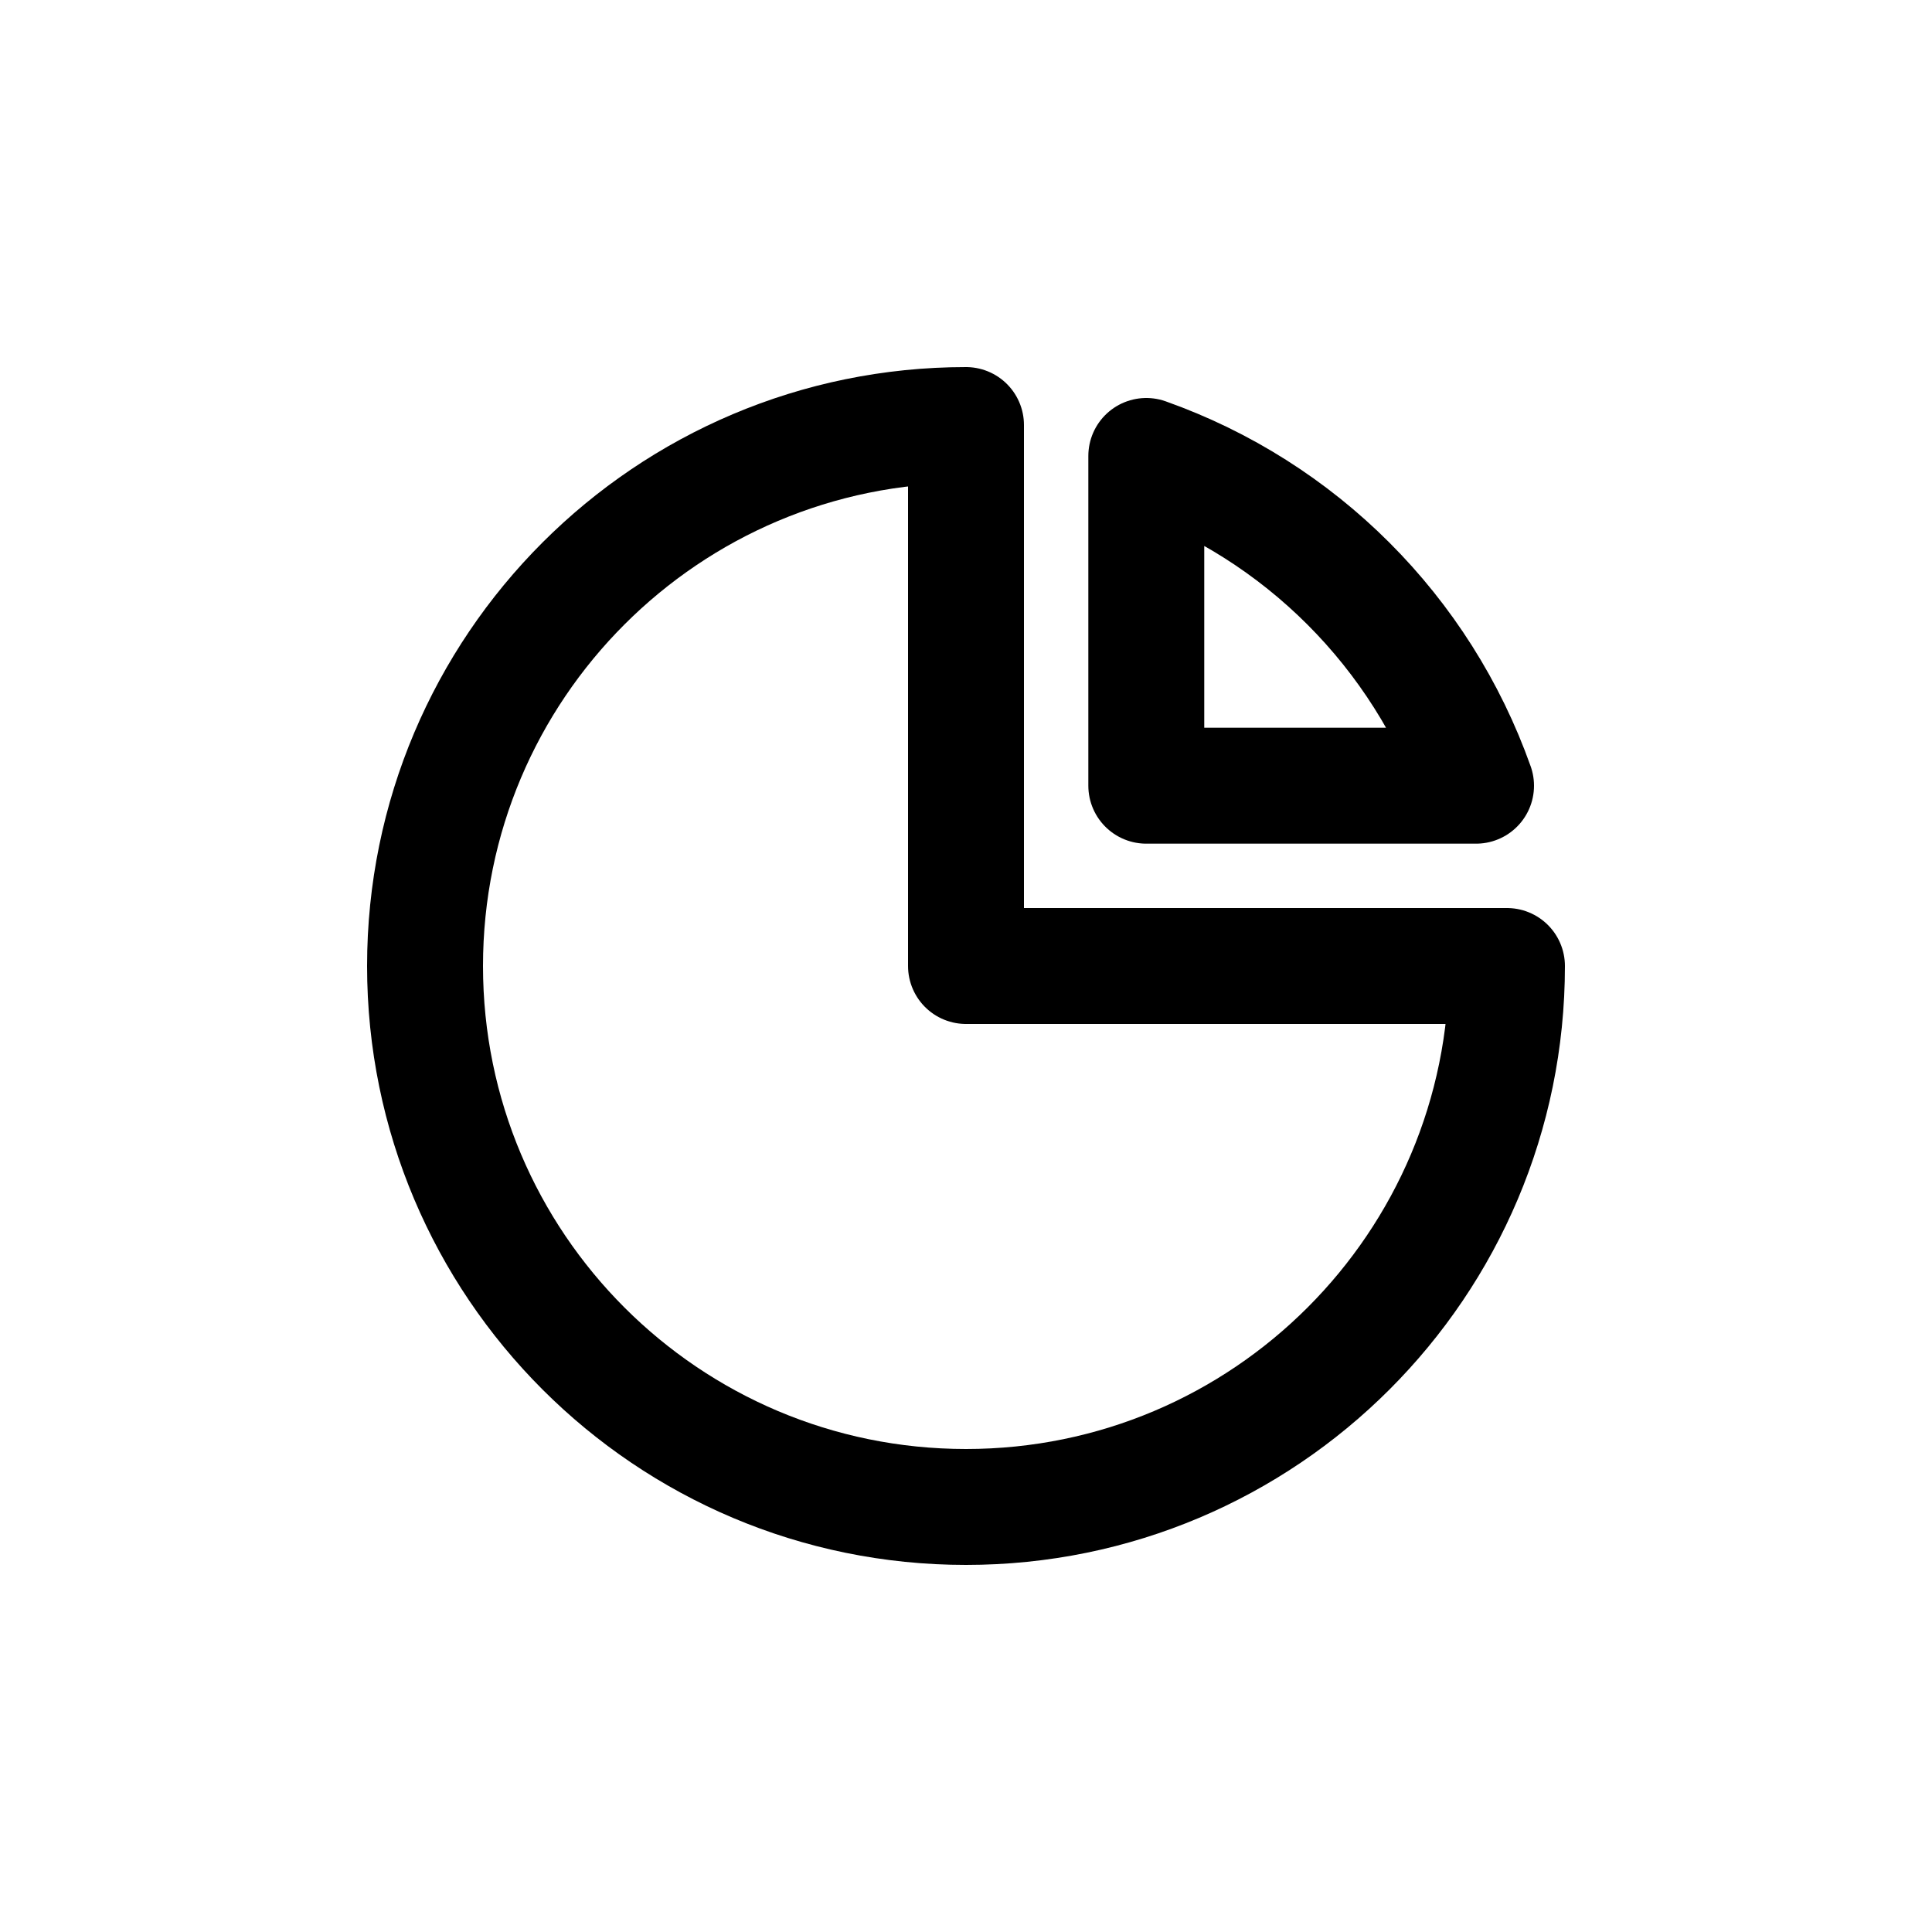
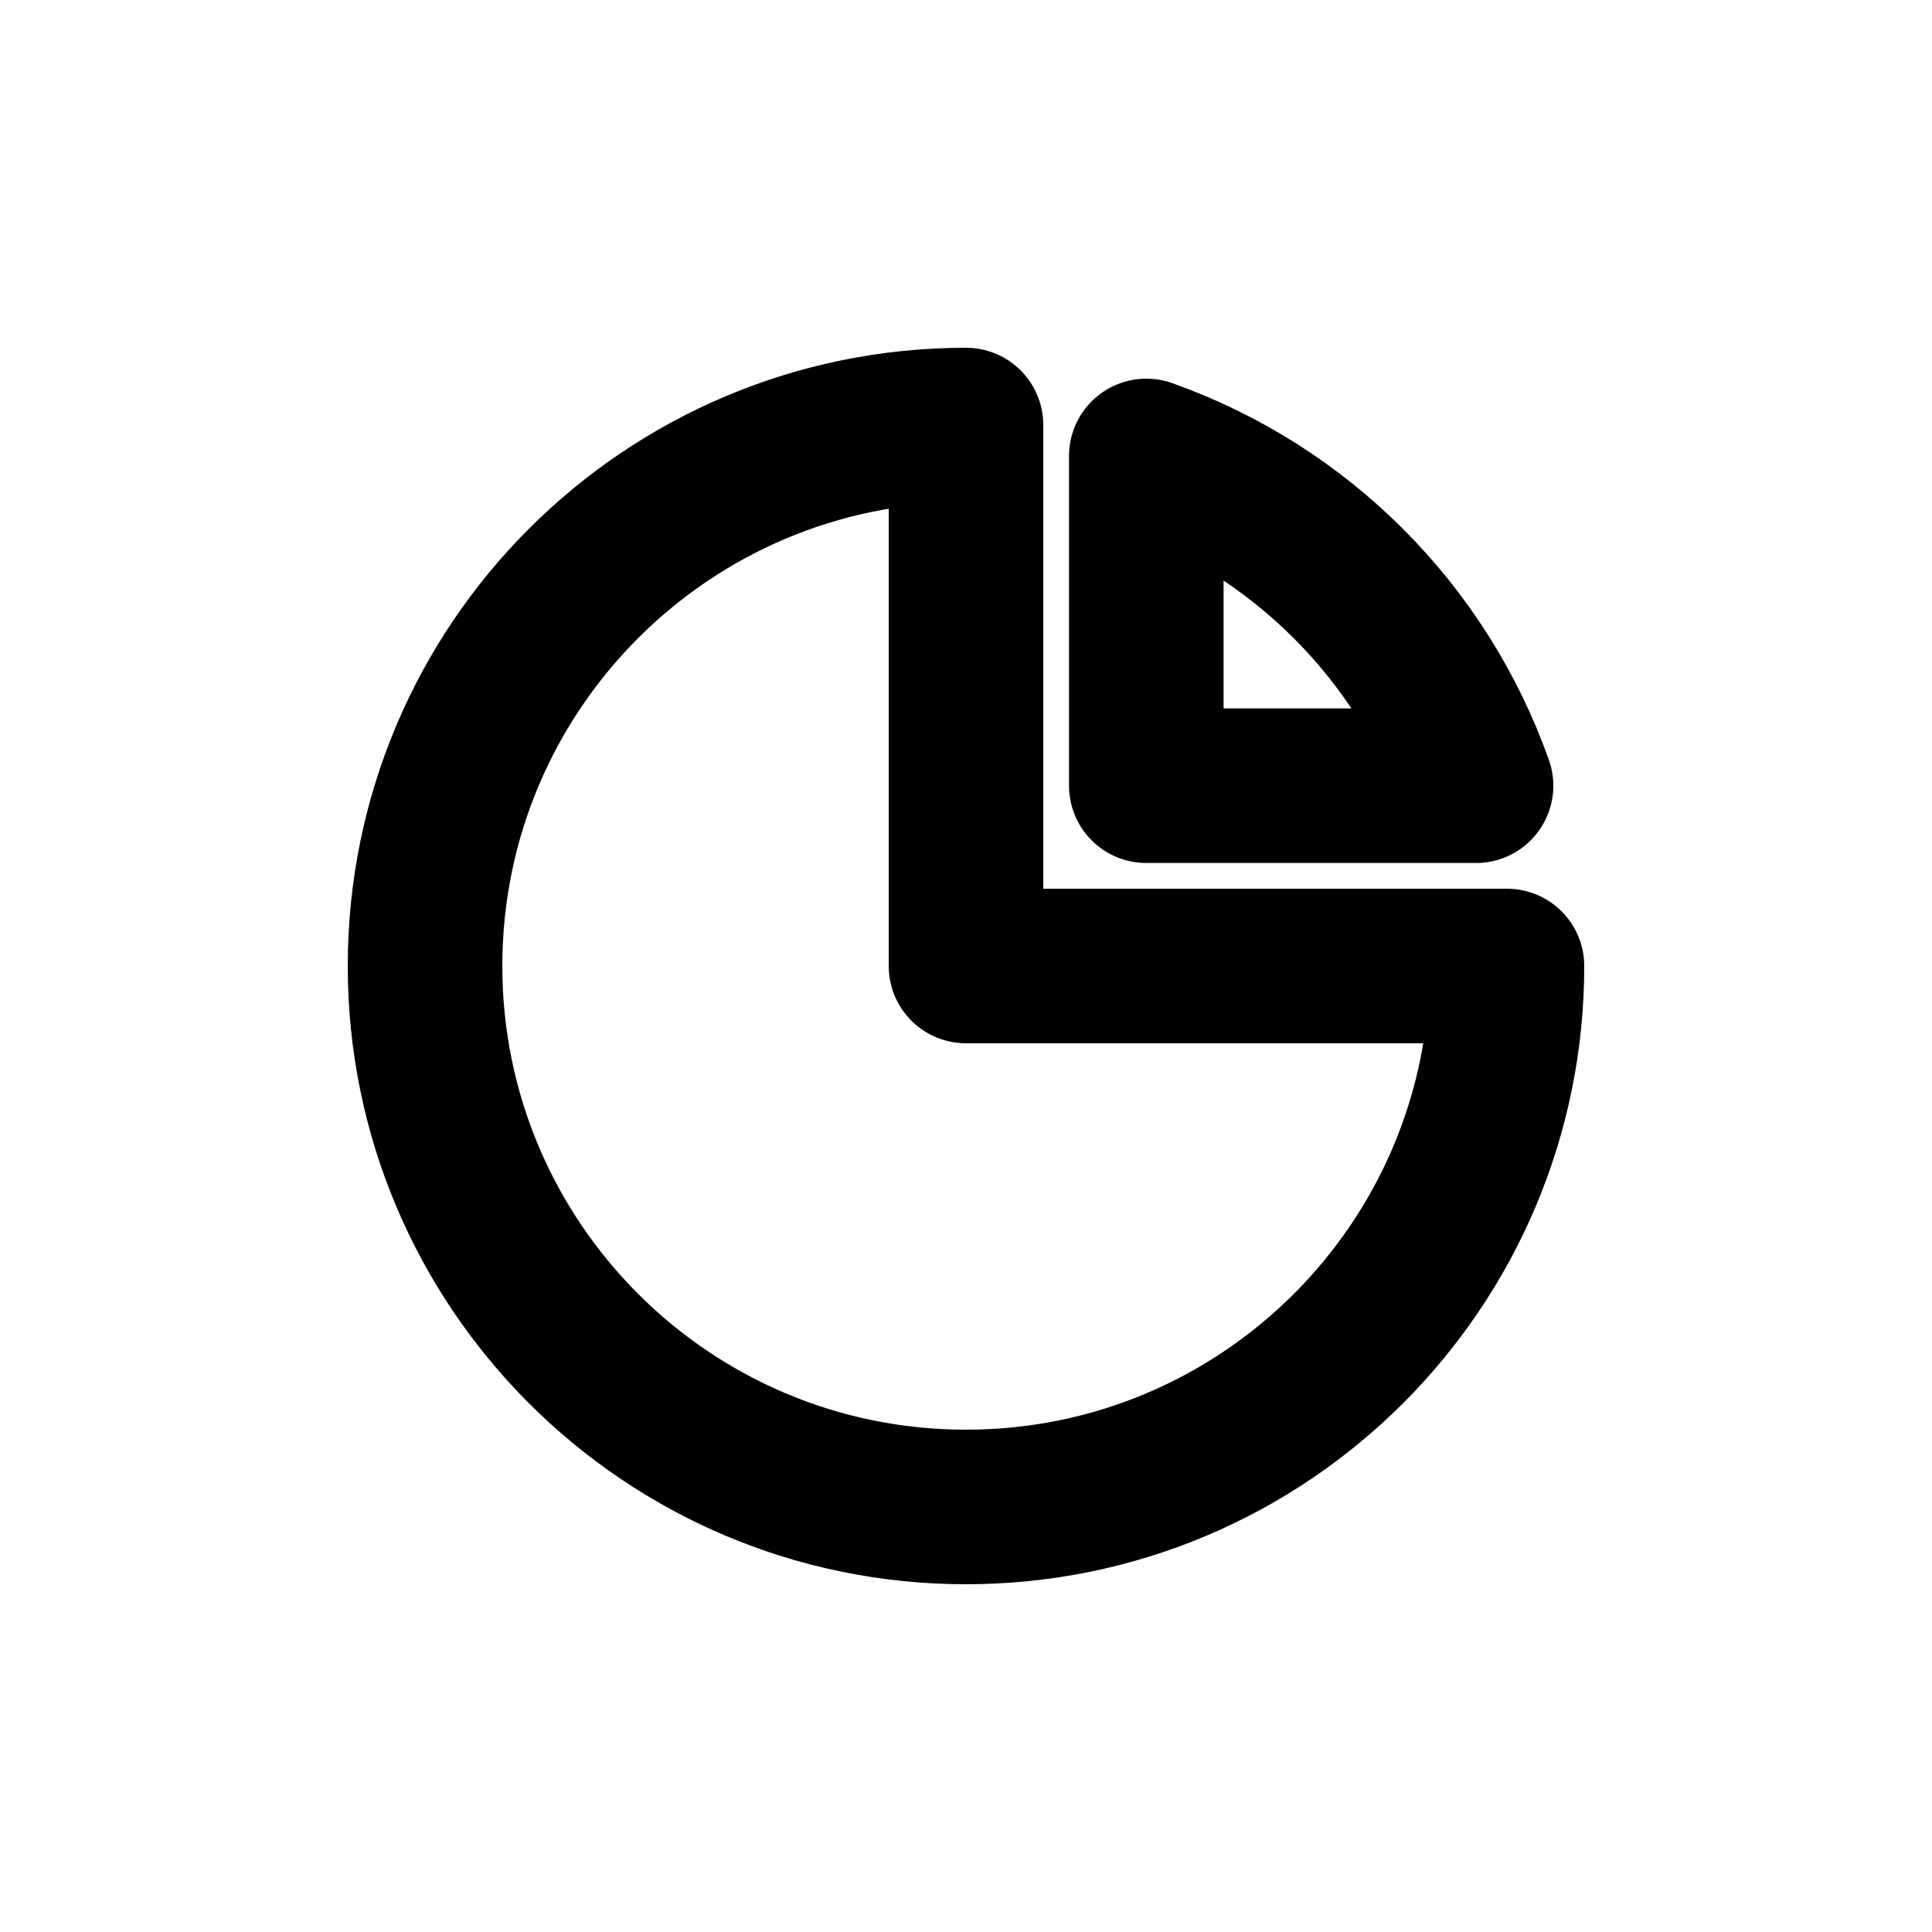
<svg xmlns="http://www.w3.org/2000/svg" width="800px" height="800px" viewBox="0 -0.5 25 25" fill="none">
-   <path fill-rule="evenodd" clip-rule="evenodd" d="M12.5 19C16.366 19 19.5 15.866 19.5 12H12.5V5C8.634 5 5.5 8.134 5.5 12C5.5 15.866 8.634 19 12.5 19Z" stroke="#000000" stroke-width="1.5" stroke-linecap="round" stroke-linejoin="round" />
-   <path fill-rule="evenodd" clip-rule="evenodd" d="M14.833 9.667V5.4C16.825 6.107 18.393 7.675 19.1 9.667H14.833Z" stroke="#000000" stroke-width="1.5" stroke-linecap="round" stroke-linejoin="round" />
+   <style>
+     path {
+          /* Example fill color */
+         stroke: currentColor; /* Use the current color for stroke */
+         stroke-width: 2; /* Adjust stroke width as needed */
+     }
+ </style>
+   <path fill-rule="evenodd" clip-rule="evenodd" d="M12.5 19C16.366 19 19.5 15.866 19.5 12H12.5V5C8.634 5 5.5 8.134 5.5 12C5.5 15.866 8.634 19 12.5 19Z" stroke-width="1.5" stroke-linecap="round" stroke-linejoin="round" />
+   <path fill-rule="evenodd" clip-rule="evenodd" d="M14.833 9.667V5.4C16.825 6.107 18.393 7.675 19.1 9.667H14.833Z" stroke-width="1.5" stroke-linecap="round" stroke-linejoin="round" />
</svg>
